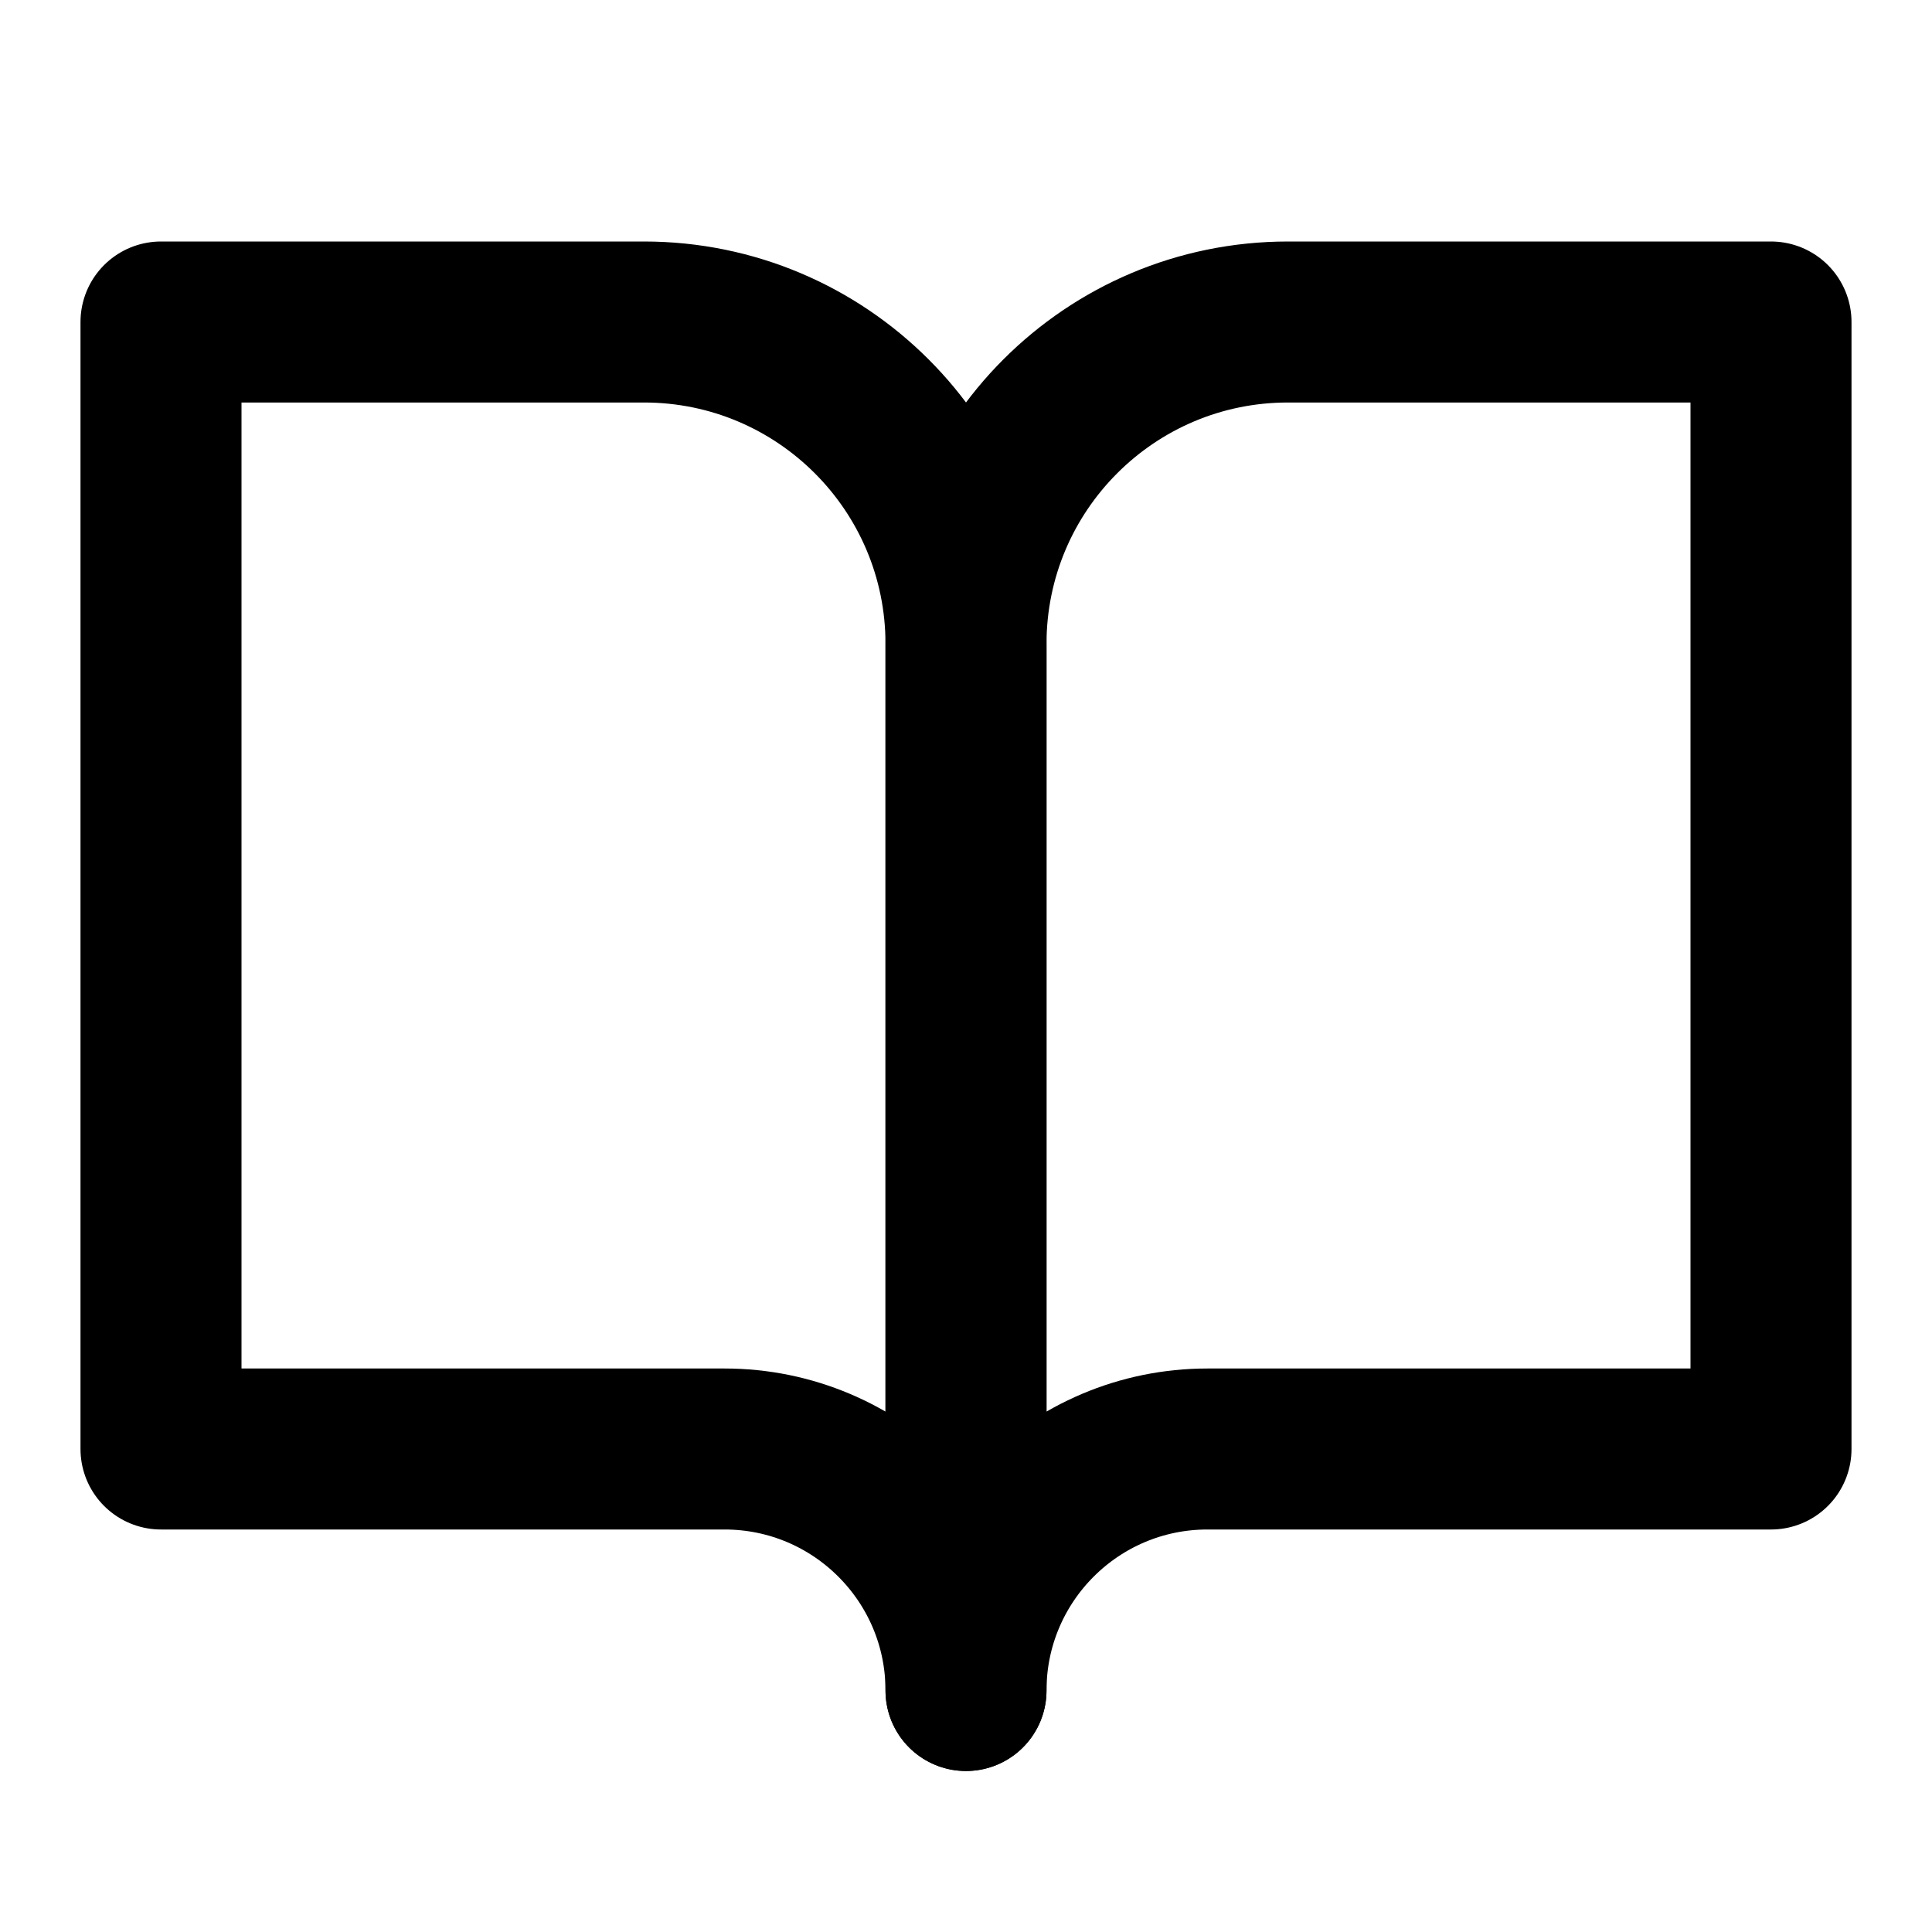
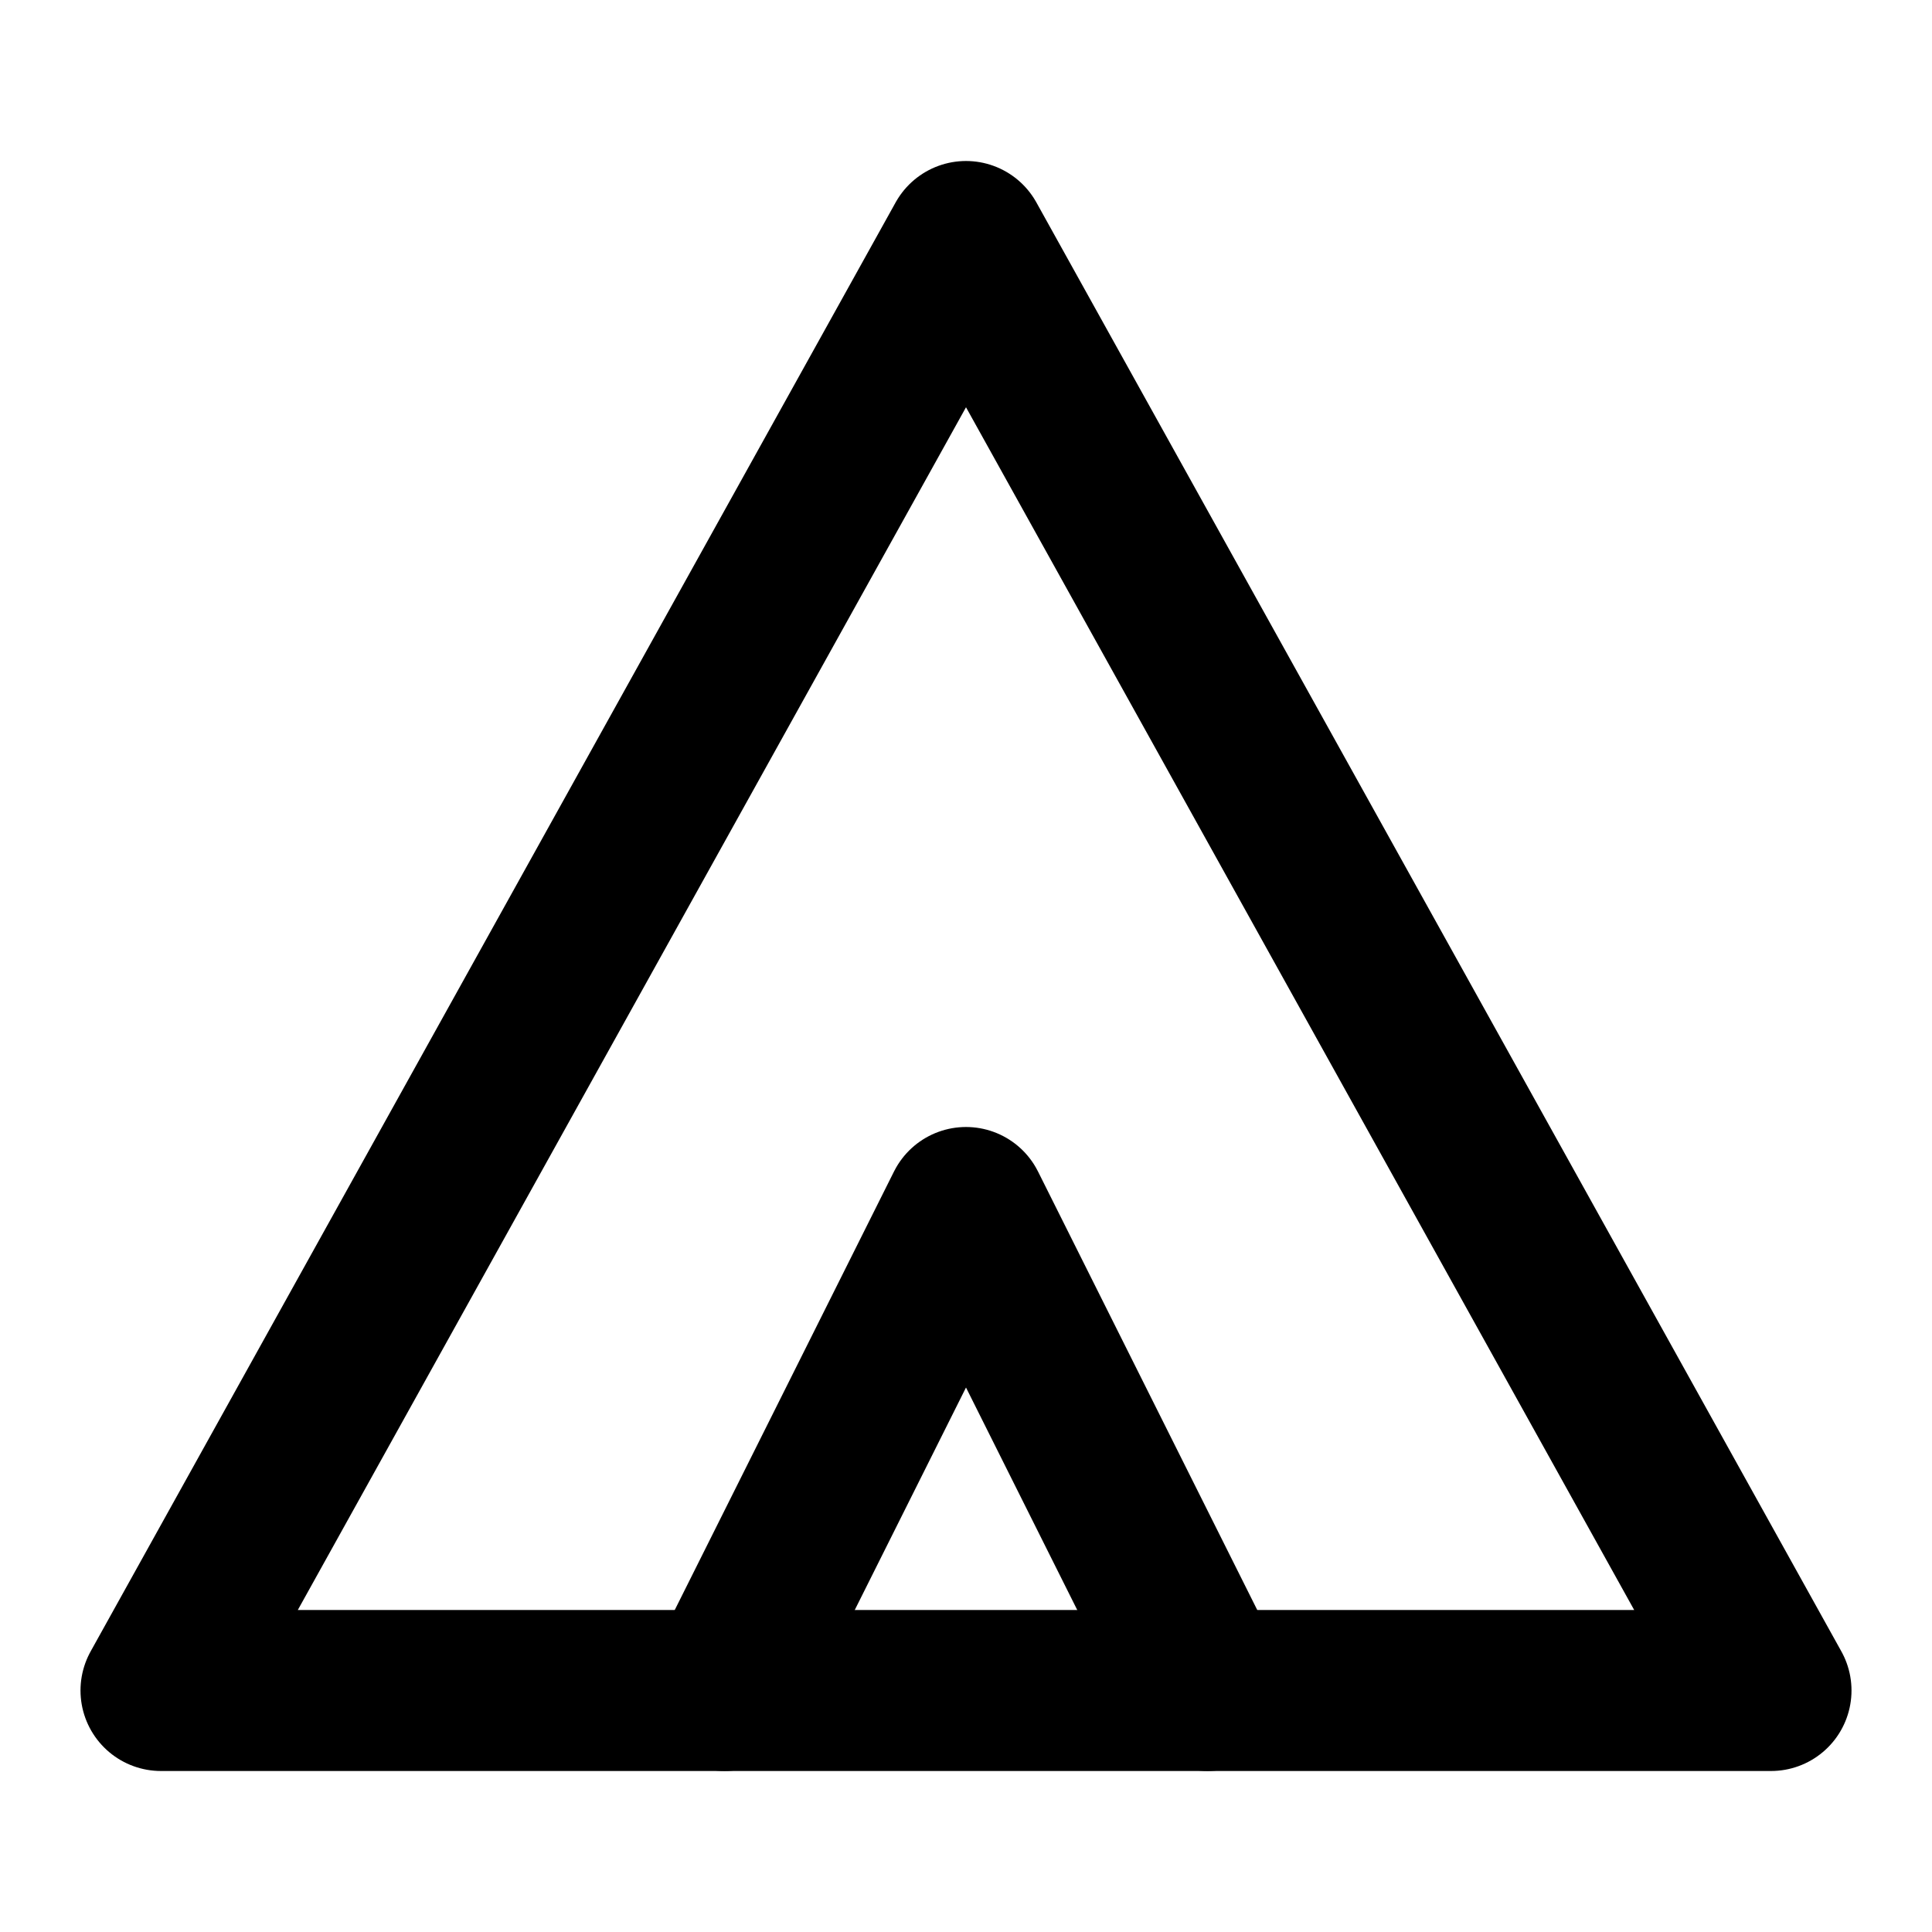
<svg xmlns="http://www.w3.org/2000/svg" viewBox="0 0 24 24" fill="none" stroke="currentColor" stroke-width="2" stroke-linecap="round" stroke-linejoin="round">
-   <path d="M2 4h6a4 4 0 0 1 4 4v13a3 3 0 0 0-3-3H2z" />
-   <path d="M22 4h-6a4 4 0 0 0-4 4v13a3 3 0 0 1 3-3h7z" />
+   <path d="M12 3 2 21h20z" />
+   <path d="m9 21 3-6 3 6" />
</svg>
